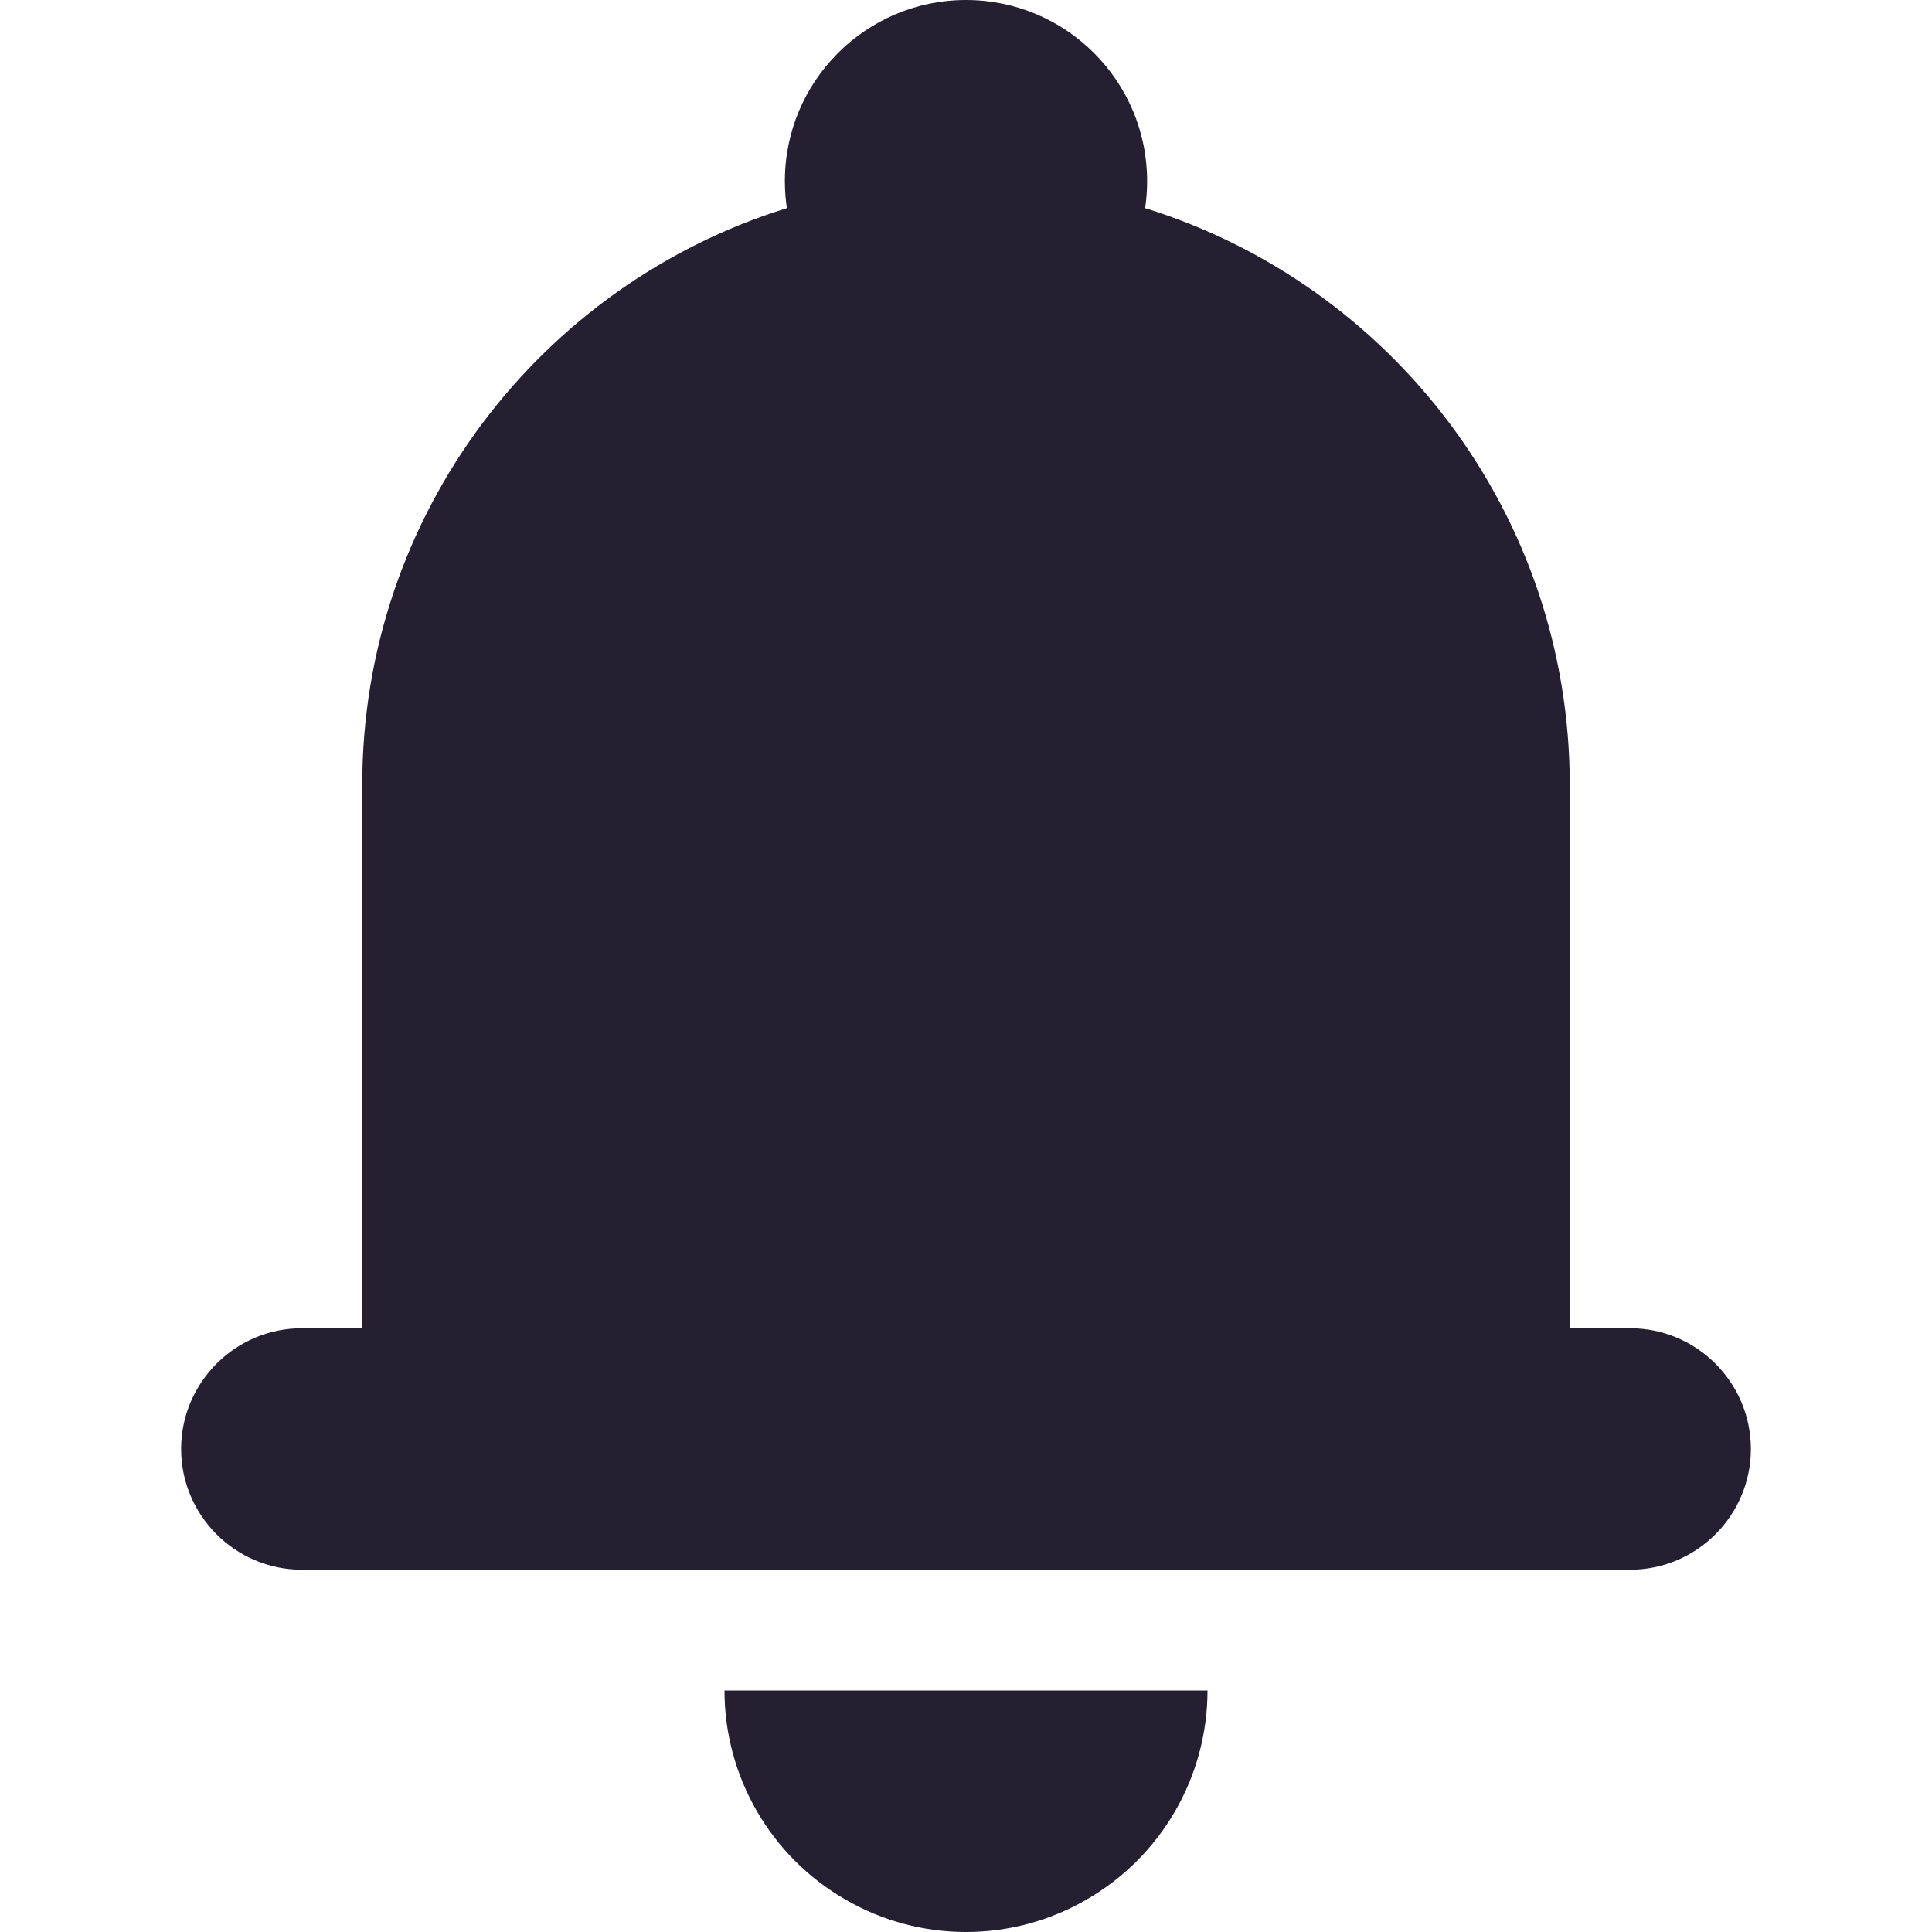
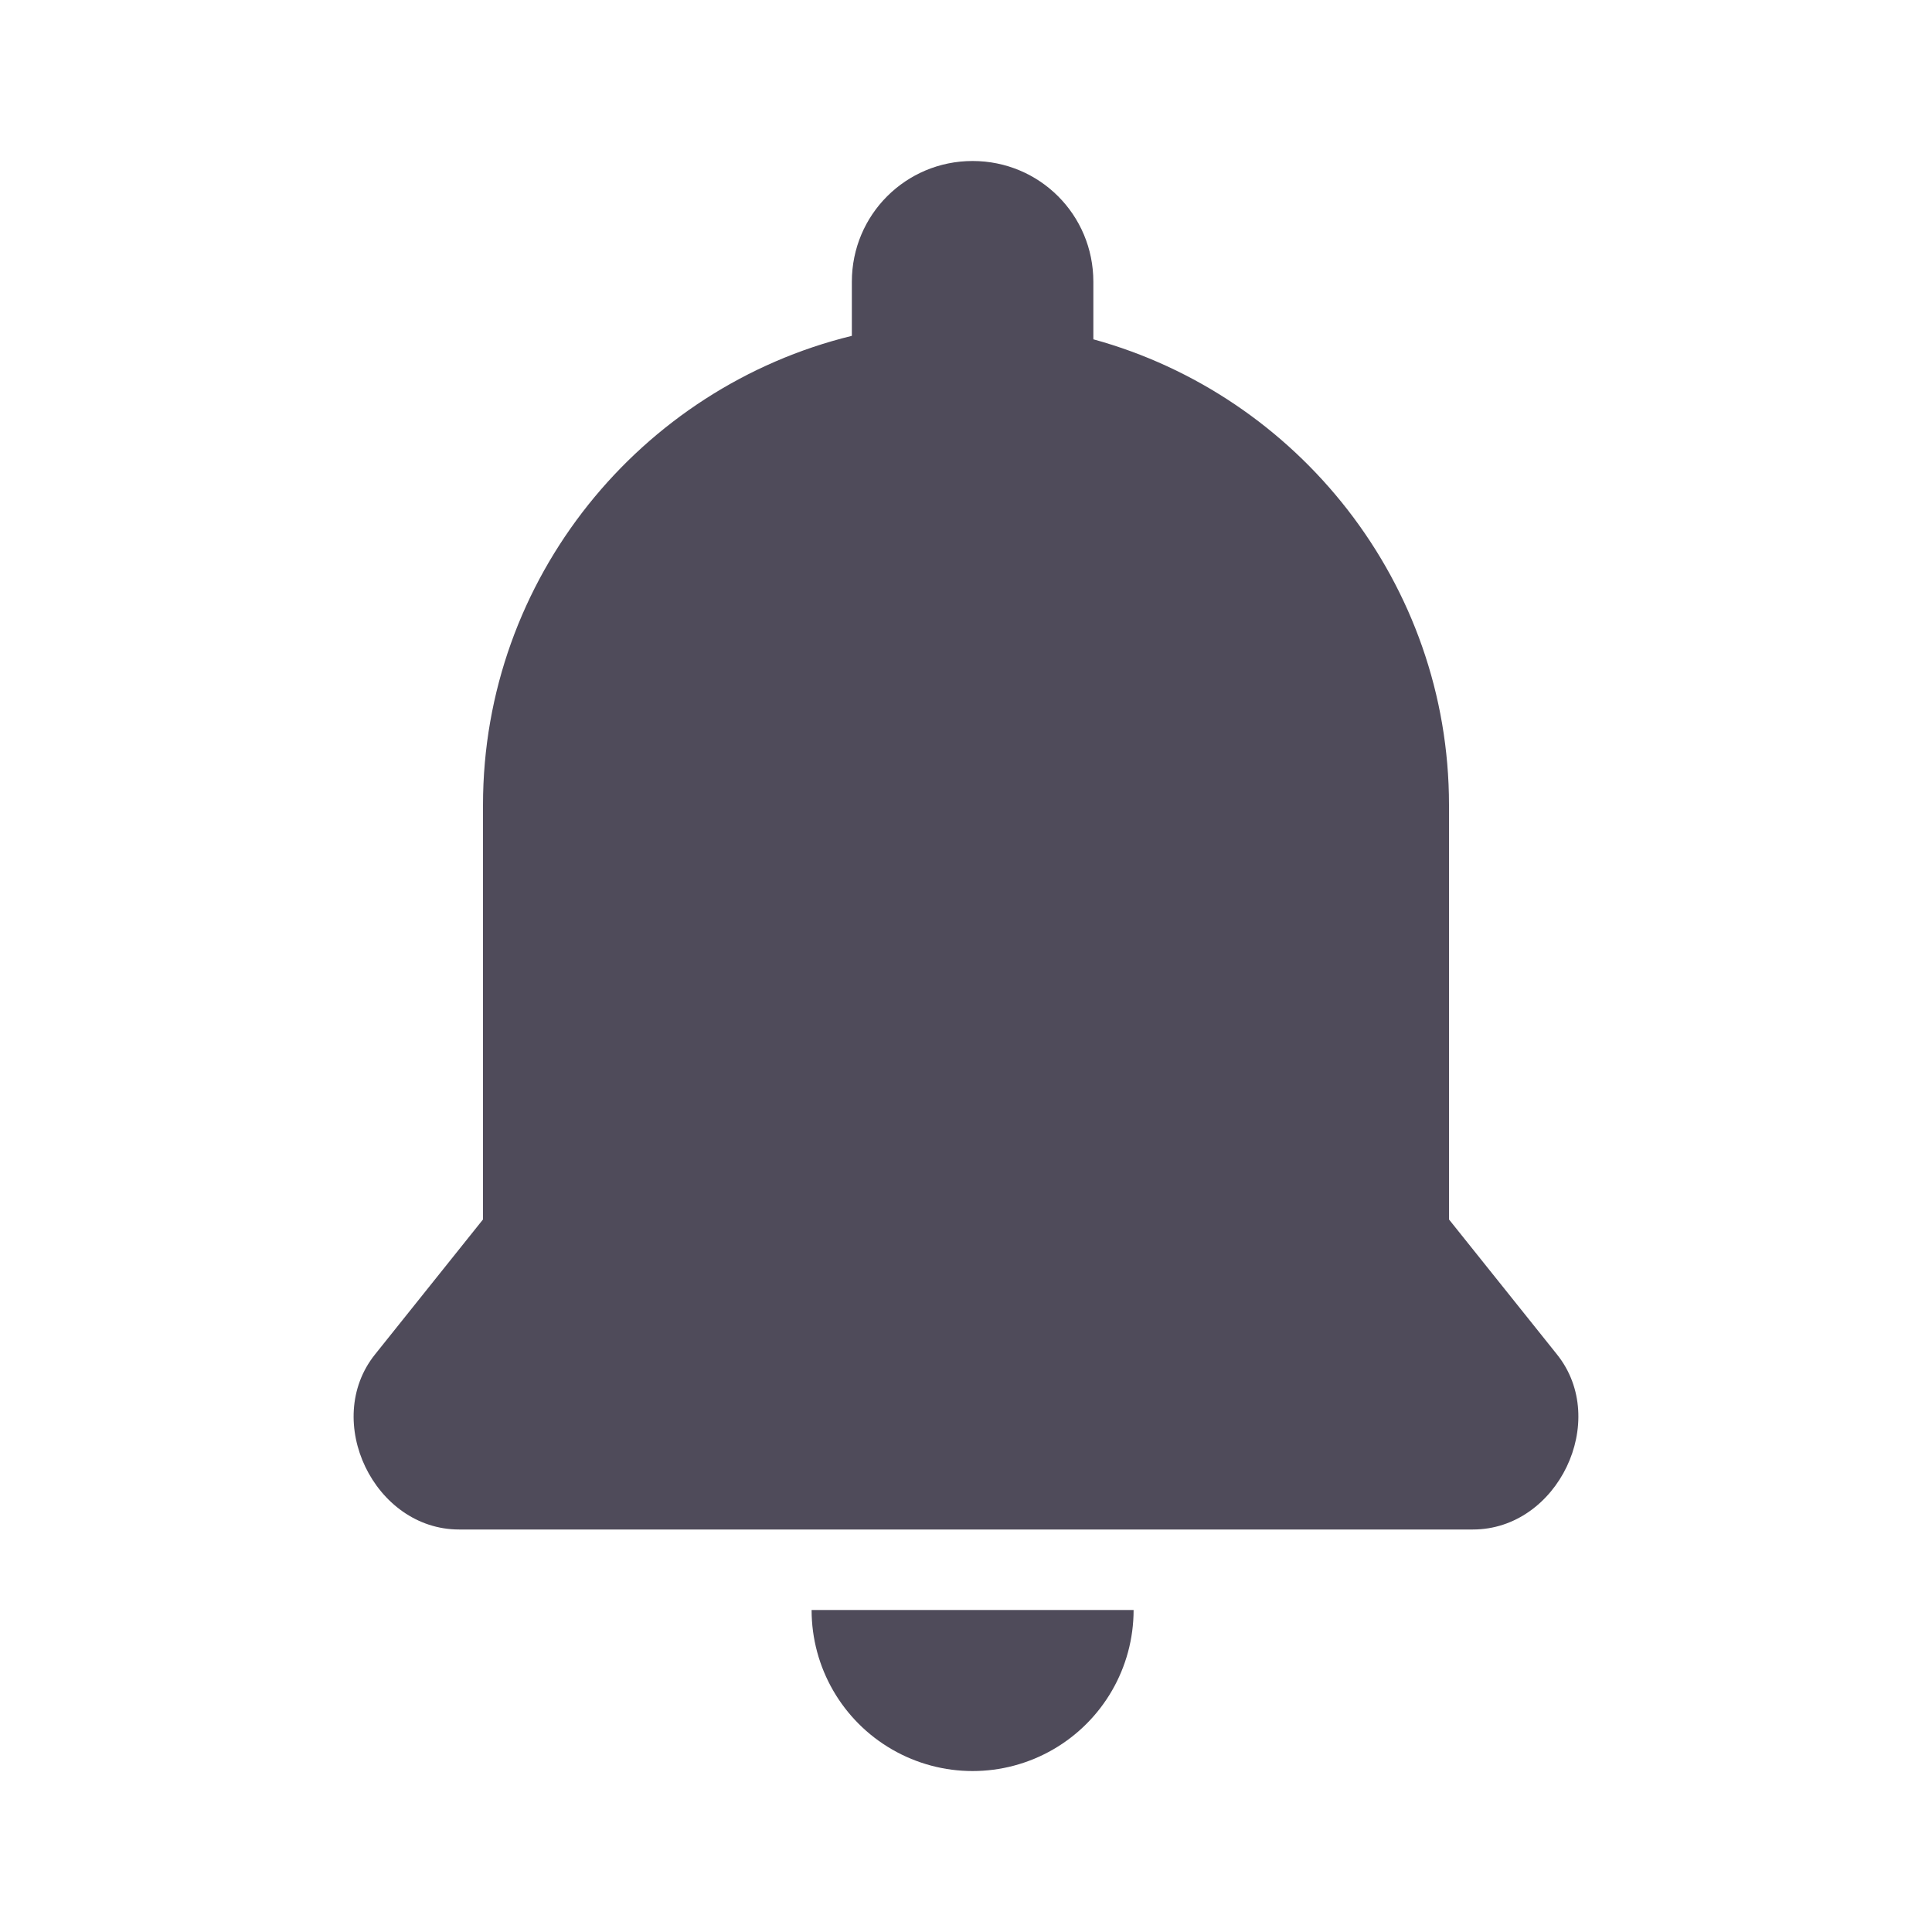
- <svg xmlns="http://www.w3.org/2000/svg" height="64px" viewBox="0 0 64 64" width="64px">
-   <path d="m 32 0 c -3.312 0 -6 2.688 -6 6 c 0 0.305 0.023 0.602 0.066 0.895 c -8.148 2.527 -14.066 10.125 -14.066 19.105 v 18 h -2 c -2.203 0 -4 1.797 -4 4 s 1.797 4 4 4 h 44 c 2.203 0 4 -1.797 4 -4 s -1.797 -4 -4 -4 h -2 v -18 c 0 -8.98 -5.918 -16.578 -14.066 -19.105 c 0.043 -0.293 0.066 -0.59 0.066 -0.895 c 0 -3.312 -2.688 -6 -6 -6 z m -8 56 c 0 2.859 1.531 5.5 4 6.922 c 2.469 1.438 5.531 1.438 8 0 c 2.469 -1.422 4 -4.062 4 -6.922 z m 0 0" fill="#241f31" />
+ <svg xmlns="http://www.w3.org/2000/svg" height="48px" viewBox="0 0 48 48" width="48px">
+   <path d="m 24.164 4 c -1.66 0 -3 1.336 -3 3 v 1.344 c -5.246 1.281 -9.164 6.027 -9.164 11.656 v 10.297 l -2.684 3.355 c -1.316 1.645 -0.02 4.348 2.09 4.348 h 25.188 c 2.109 0 3.406 -2.703 2.09 -4.348 l -2.684 -3.355 v -10.297 c 0 -5.508 -3.758 -10.176 -8.836 -11.57 v -1.43 c 0 -1.664 -1.336 -3 -3 -3 z m -4 36 c 0 1.43 0.762 2.75 2 3.465 c 1.238 0.715 2.762 0.715 4 0 c 1.238 -0.715 2 -2.035 2 -3.465 z m 0 0" fill="#241f31" fill-opacity="0.8" />
</svg>
